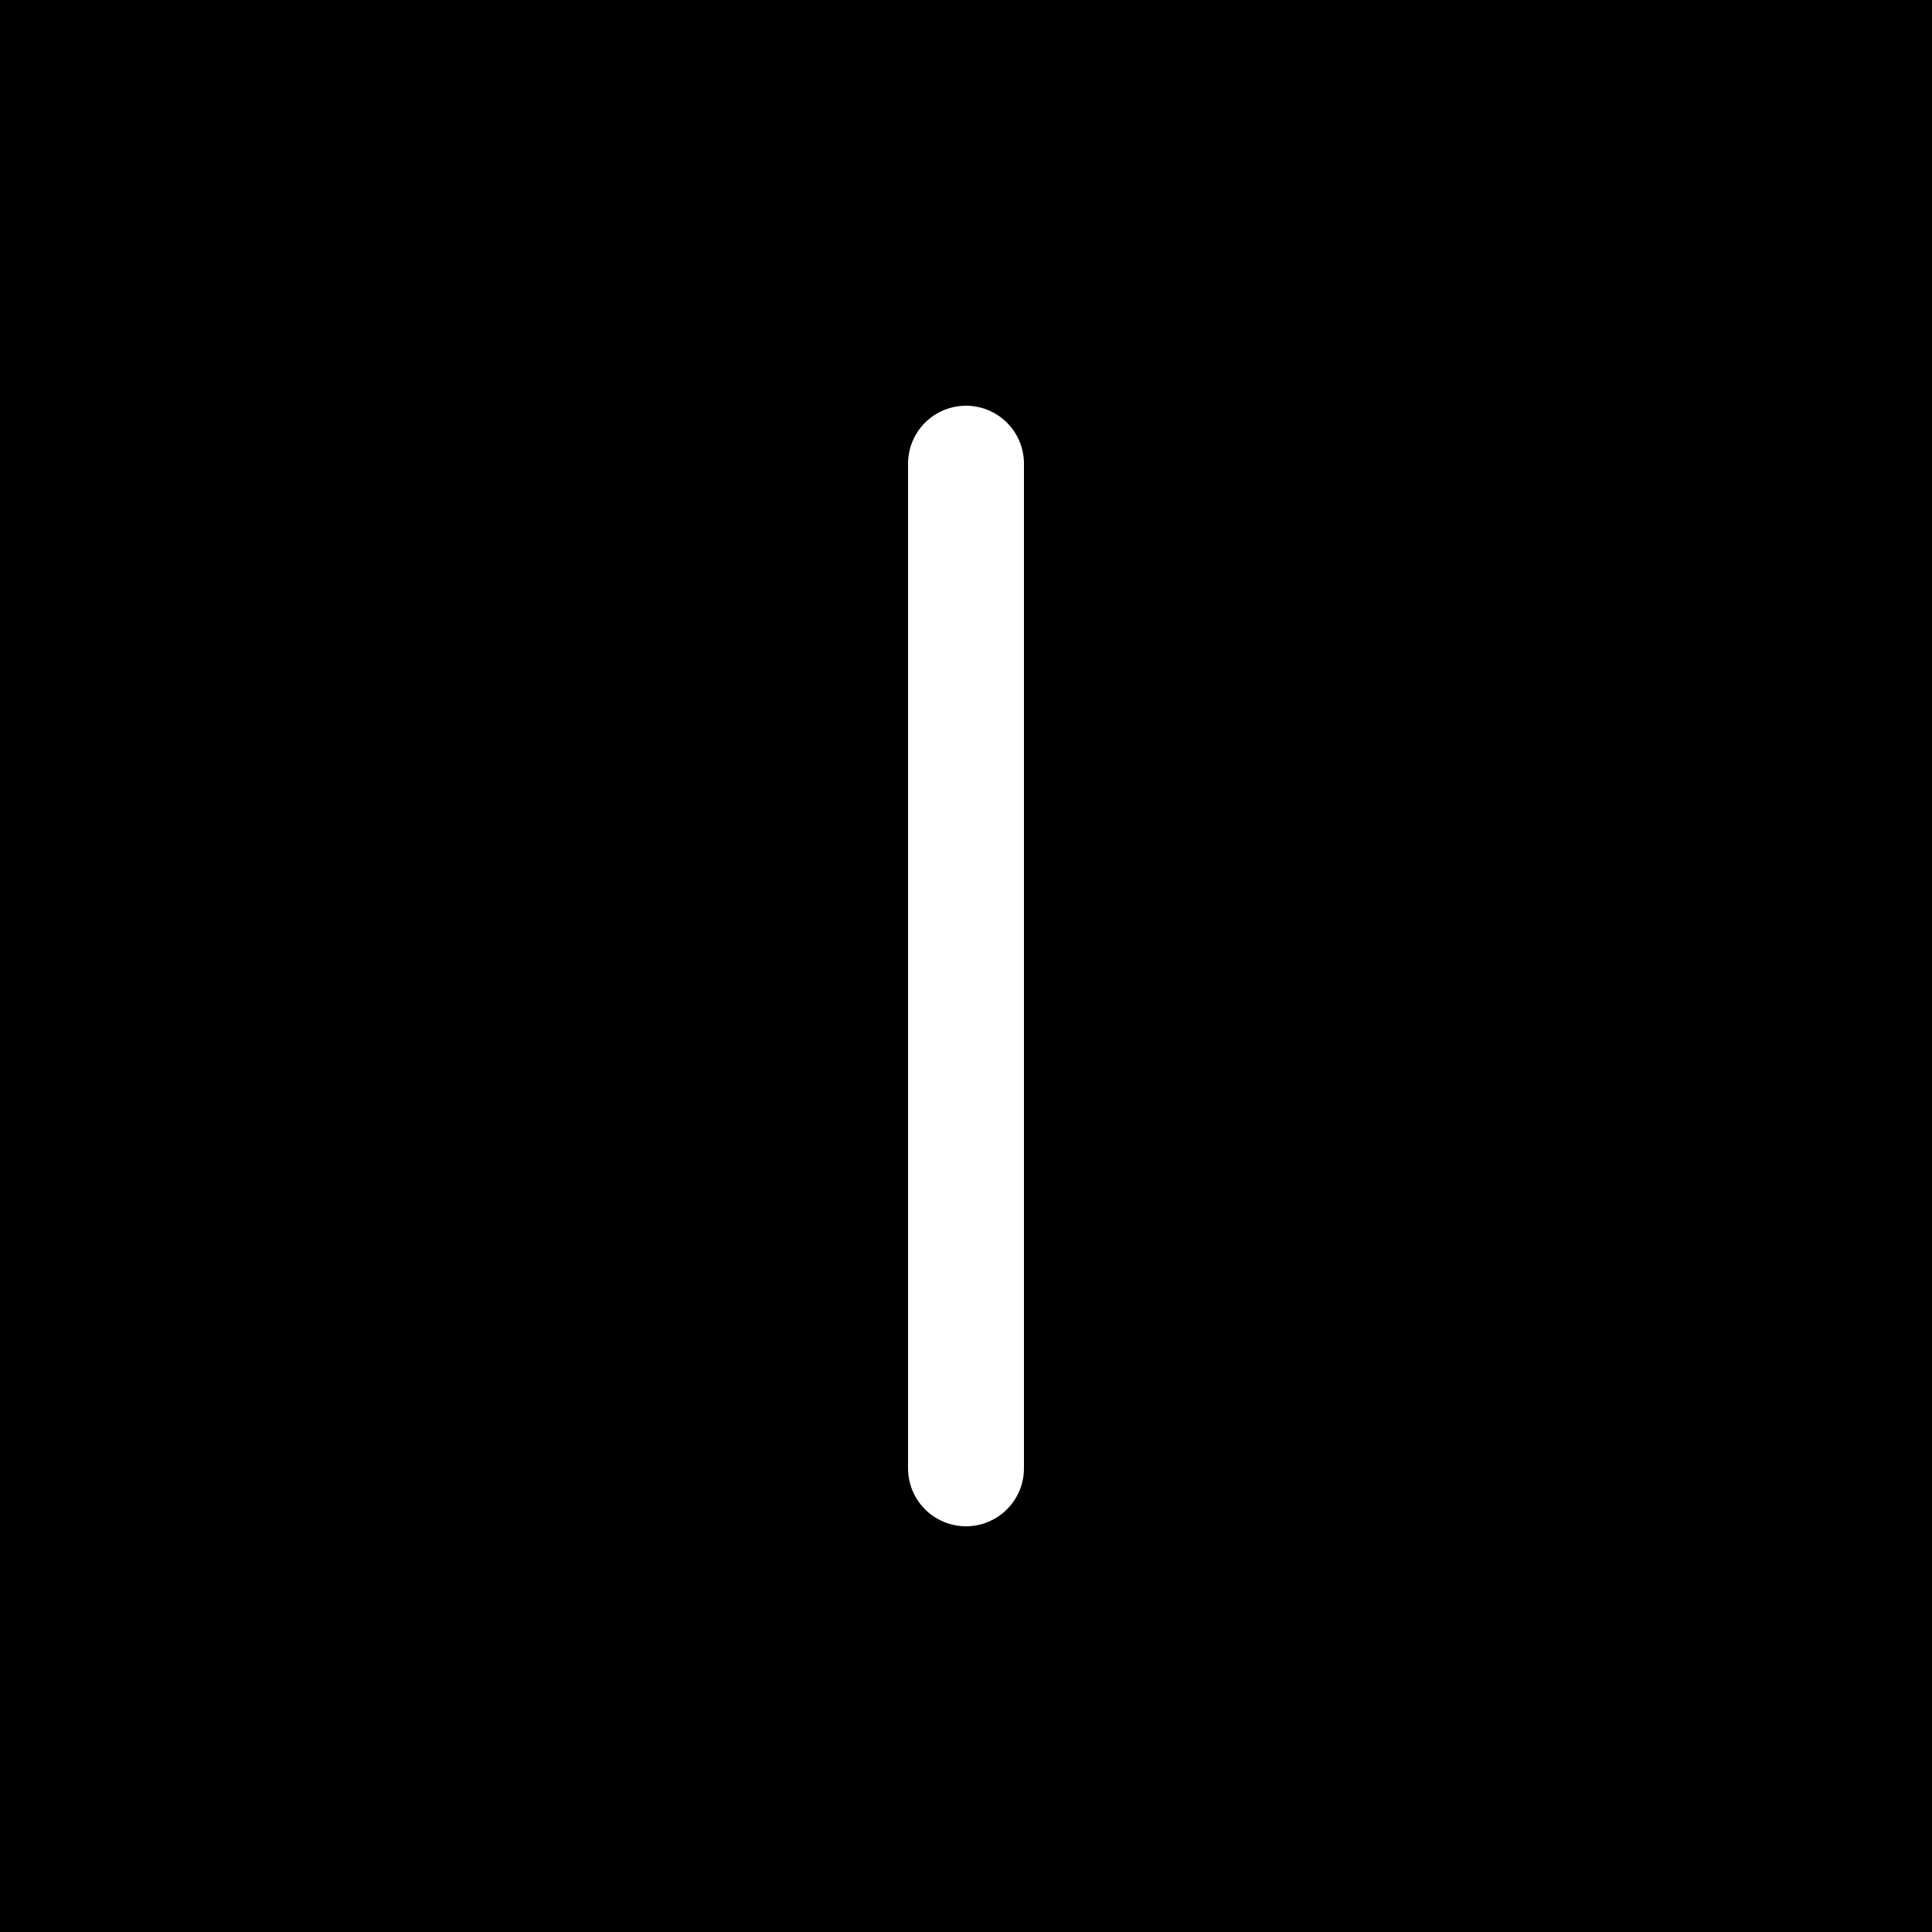
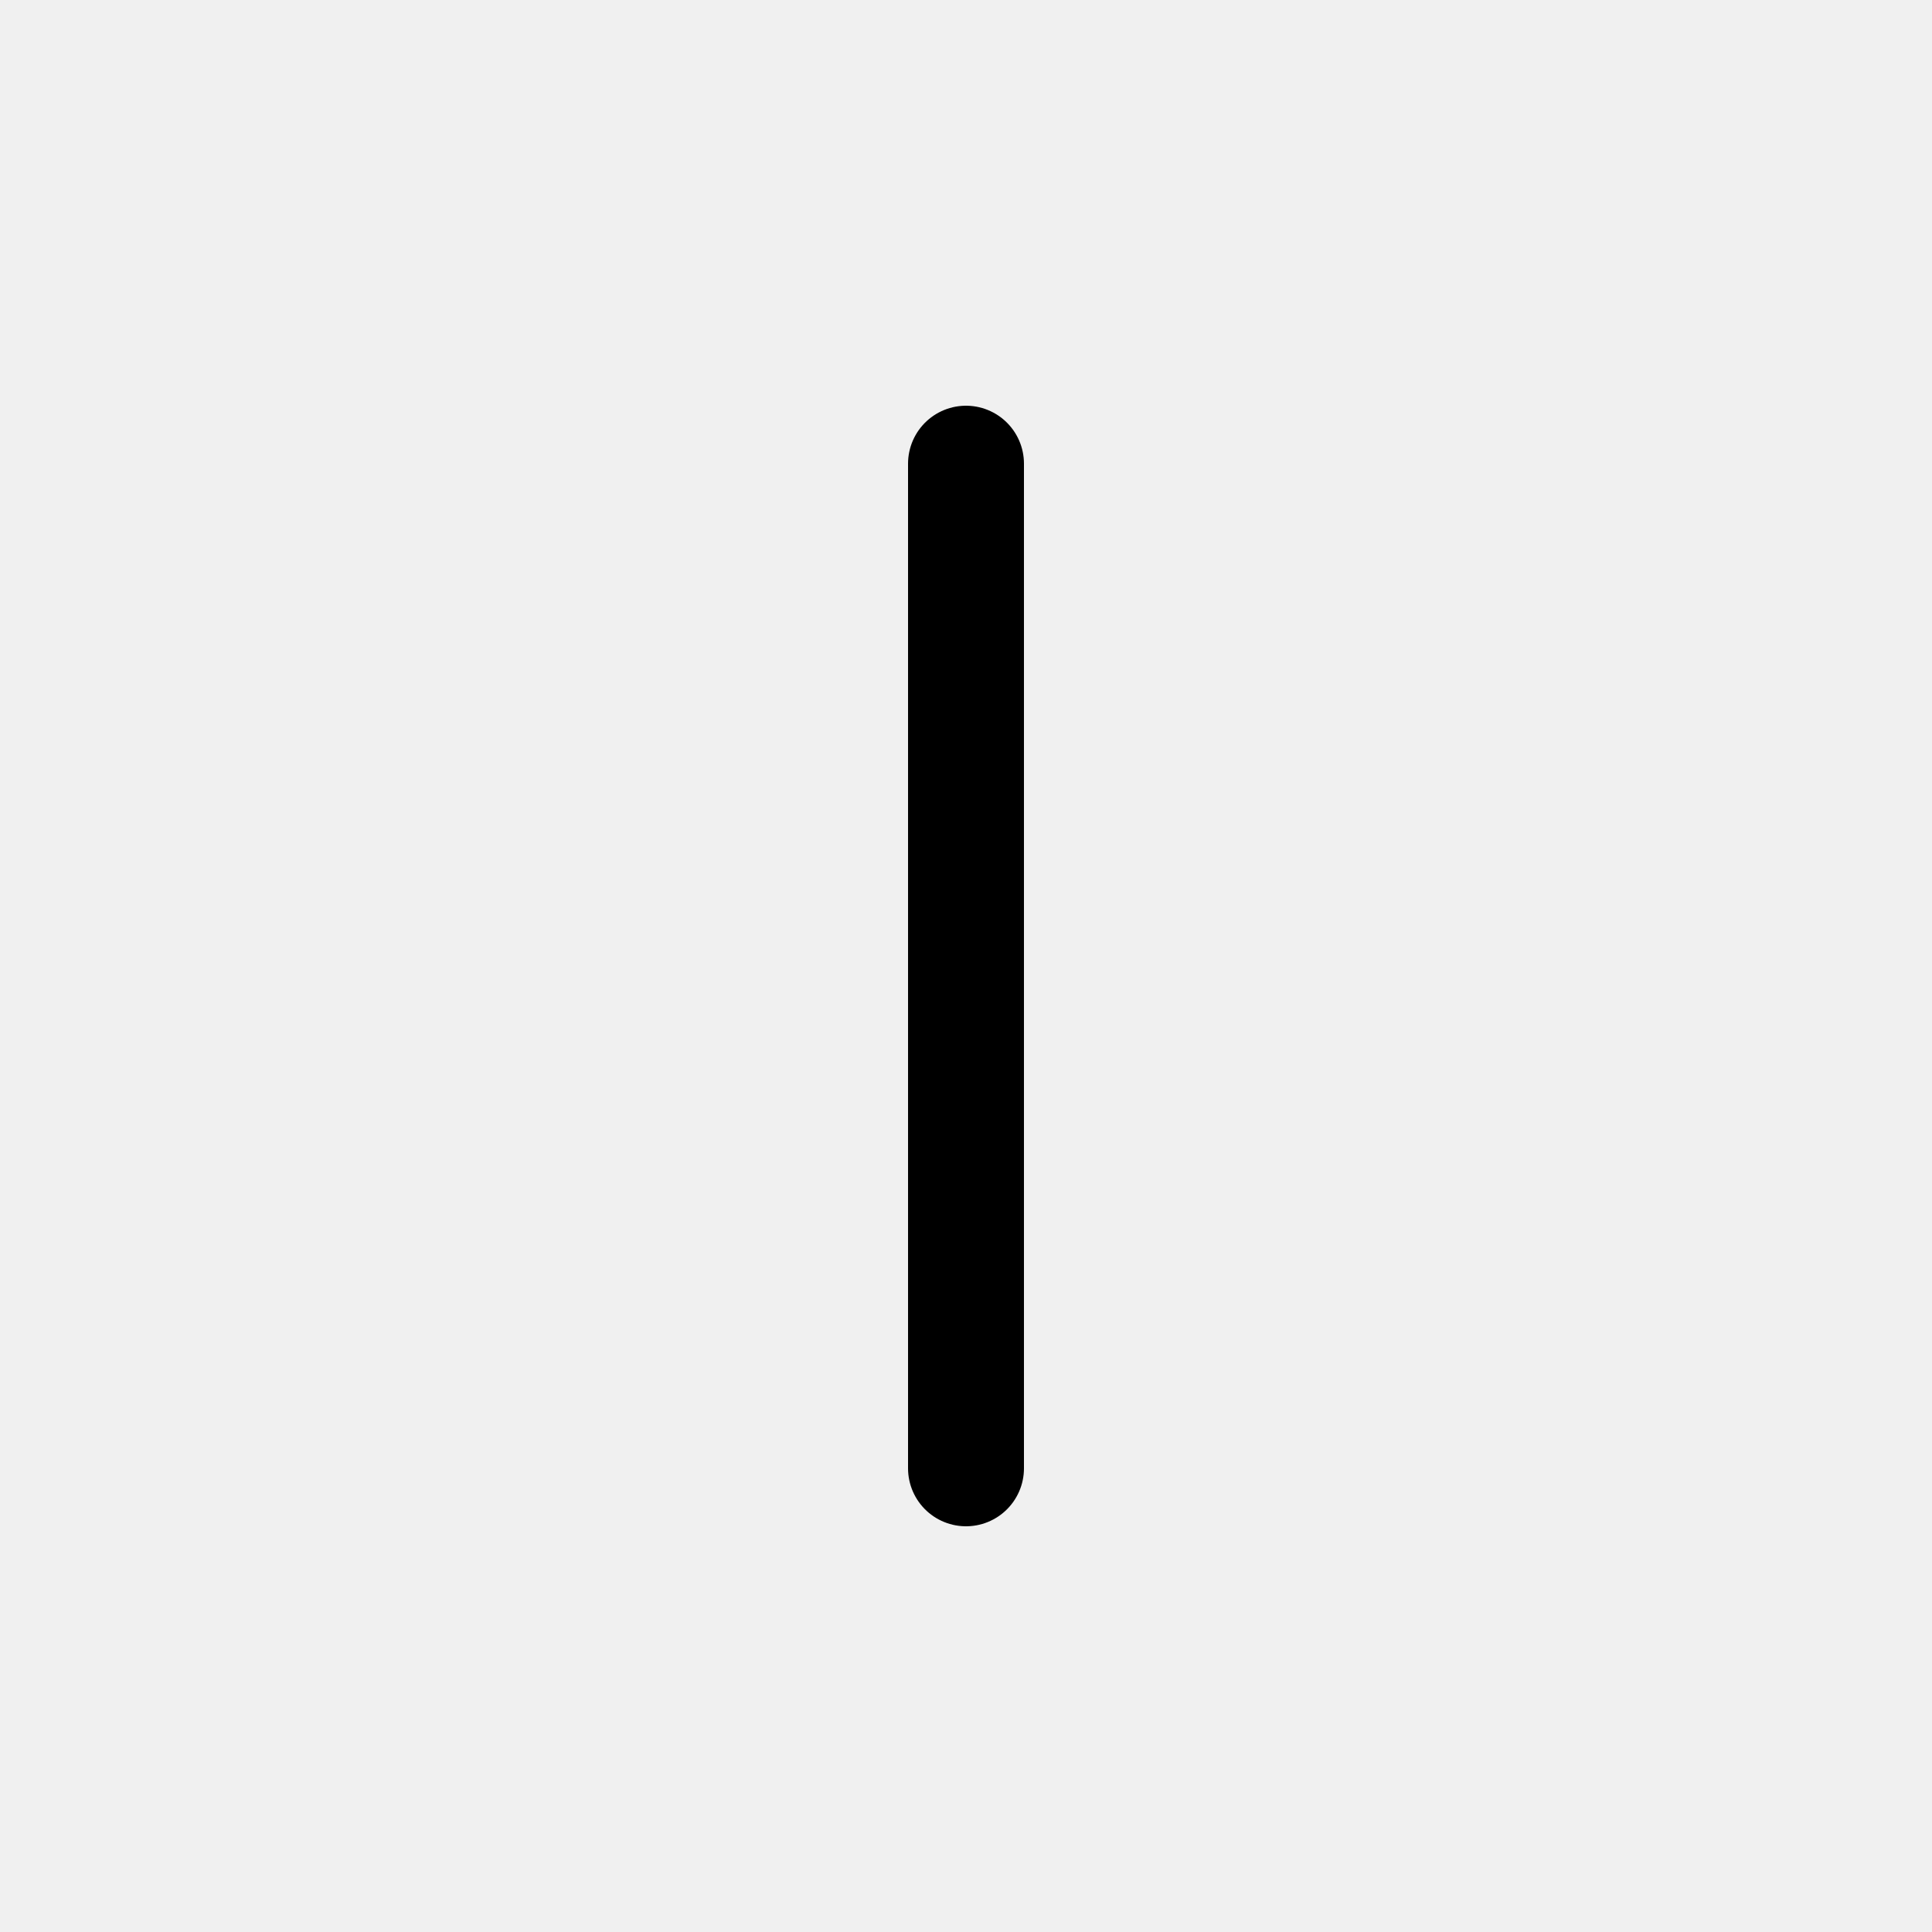
- <svg xmlns="http://www.w3.org/2000/svg" width="1000" height="1000" viewBox="0 0 1000 1000">
-   <rect width="100%" height="100%" fill="black" />
-   <g fill="none" stroke="white" stroke-width="60" stroke-linecap="round" stroke-linejoin="round">
+ <svg xmlns="http://www.w3.org/2000/svg" width="1000" height="1000" viewBox="0 0 1000 1000" preserveAspectRatio="xMidYMid meet">
+   <g fill="none" stroke="currentColor" stroke-width="60" stroke-linecap="round" stroke-linejoin="round">
    <path d="M500 240 L500 760" />
  </g>
</svg>
